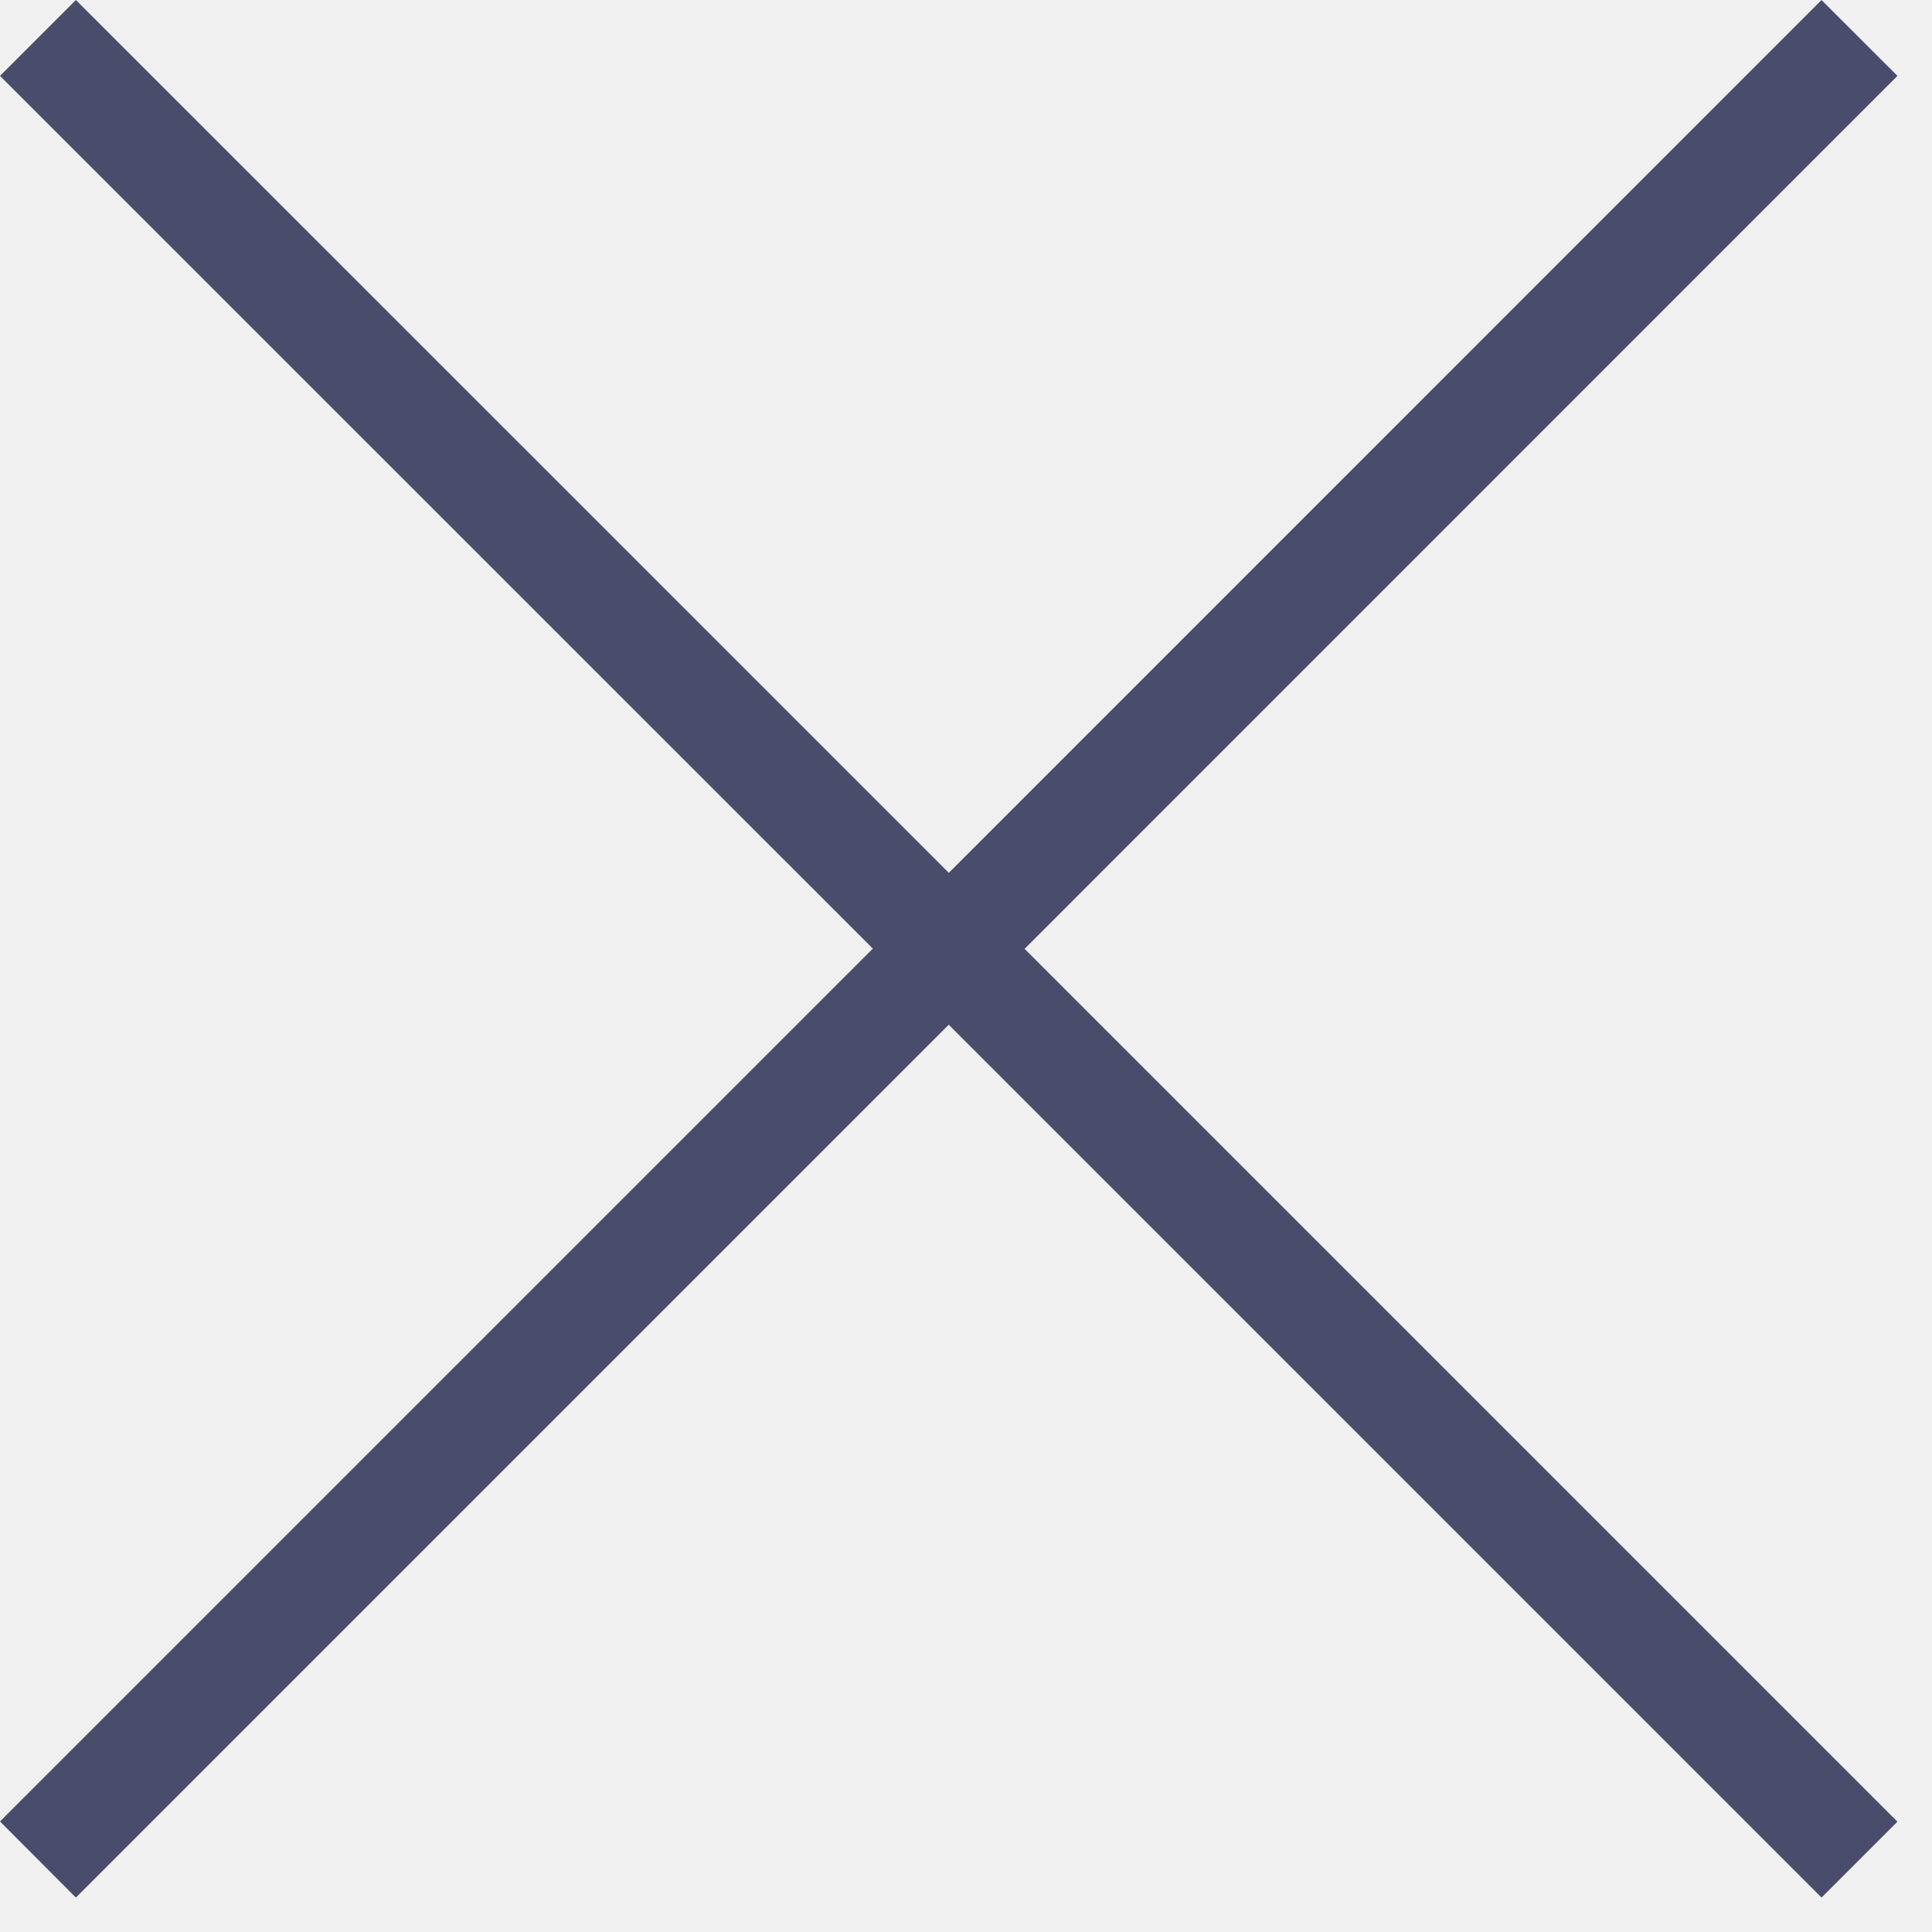
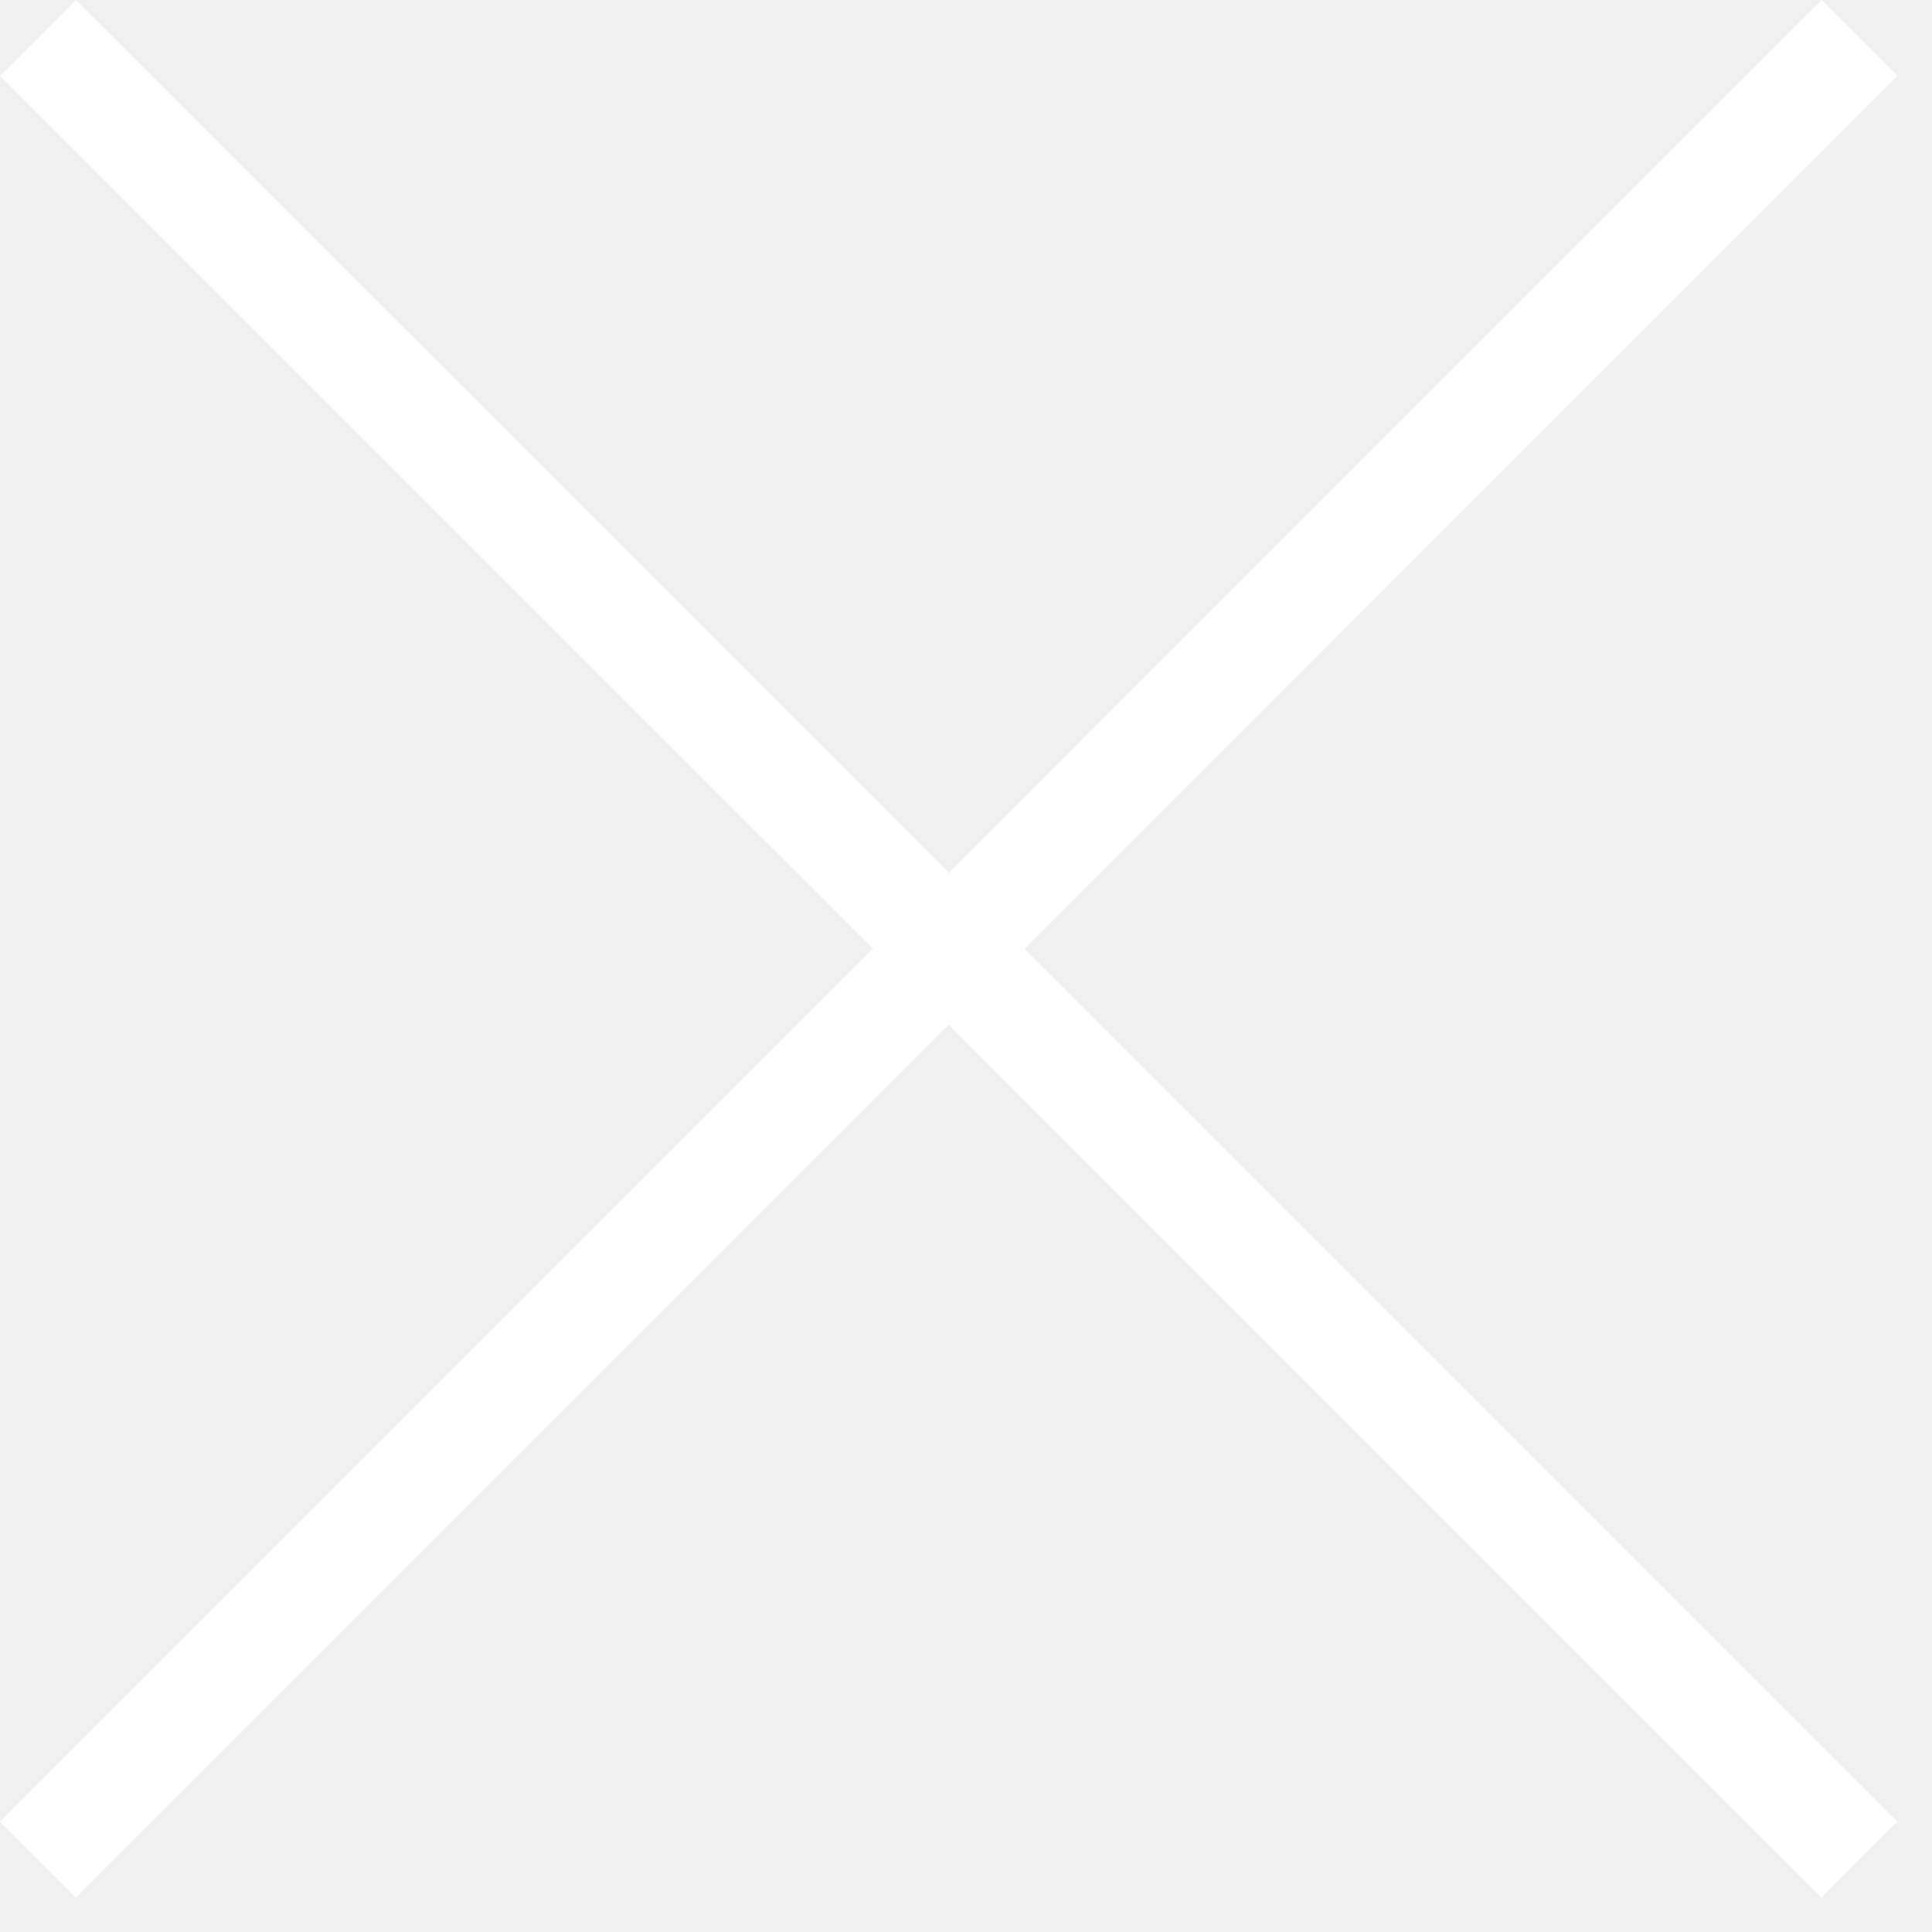
<svg xmlns="http://www.w3.org/2000/svg" width="18" height="18">
-   <path fill="#494C6B" fill-rule="evenodd" d="M16.97 0l.708.707L9.546 8.84l8.132 8.132-.707.707-8.132-8.132-8.132 8.132L0 16.97l8.132-8.132L0 .707.707 0 8.84 8.132 16.971 0z" />
+   <path fill="white" fill-rule="evenodd" d="M16.97 0l.708.707L9.546 8.84l8.132 8.132-.707.707-8.132-8.132-8.132 8.132L0 16.97l8.132-8.132L0 .707.707 0 8.84 8.132 16.971 0z" />
</svg>
